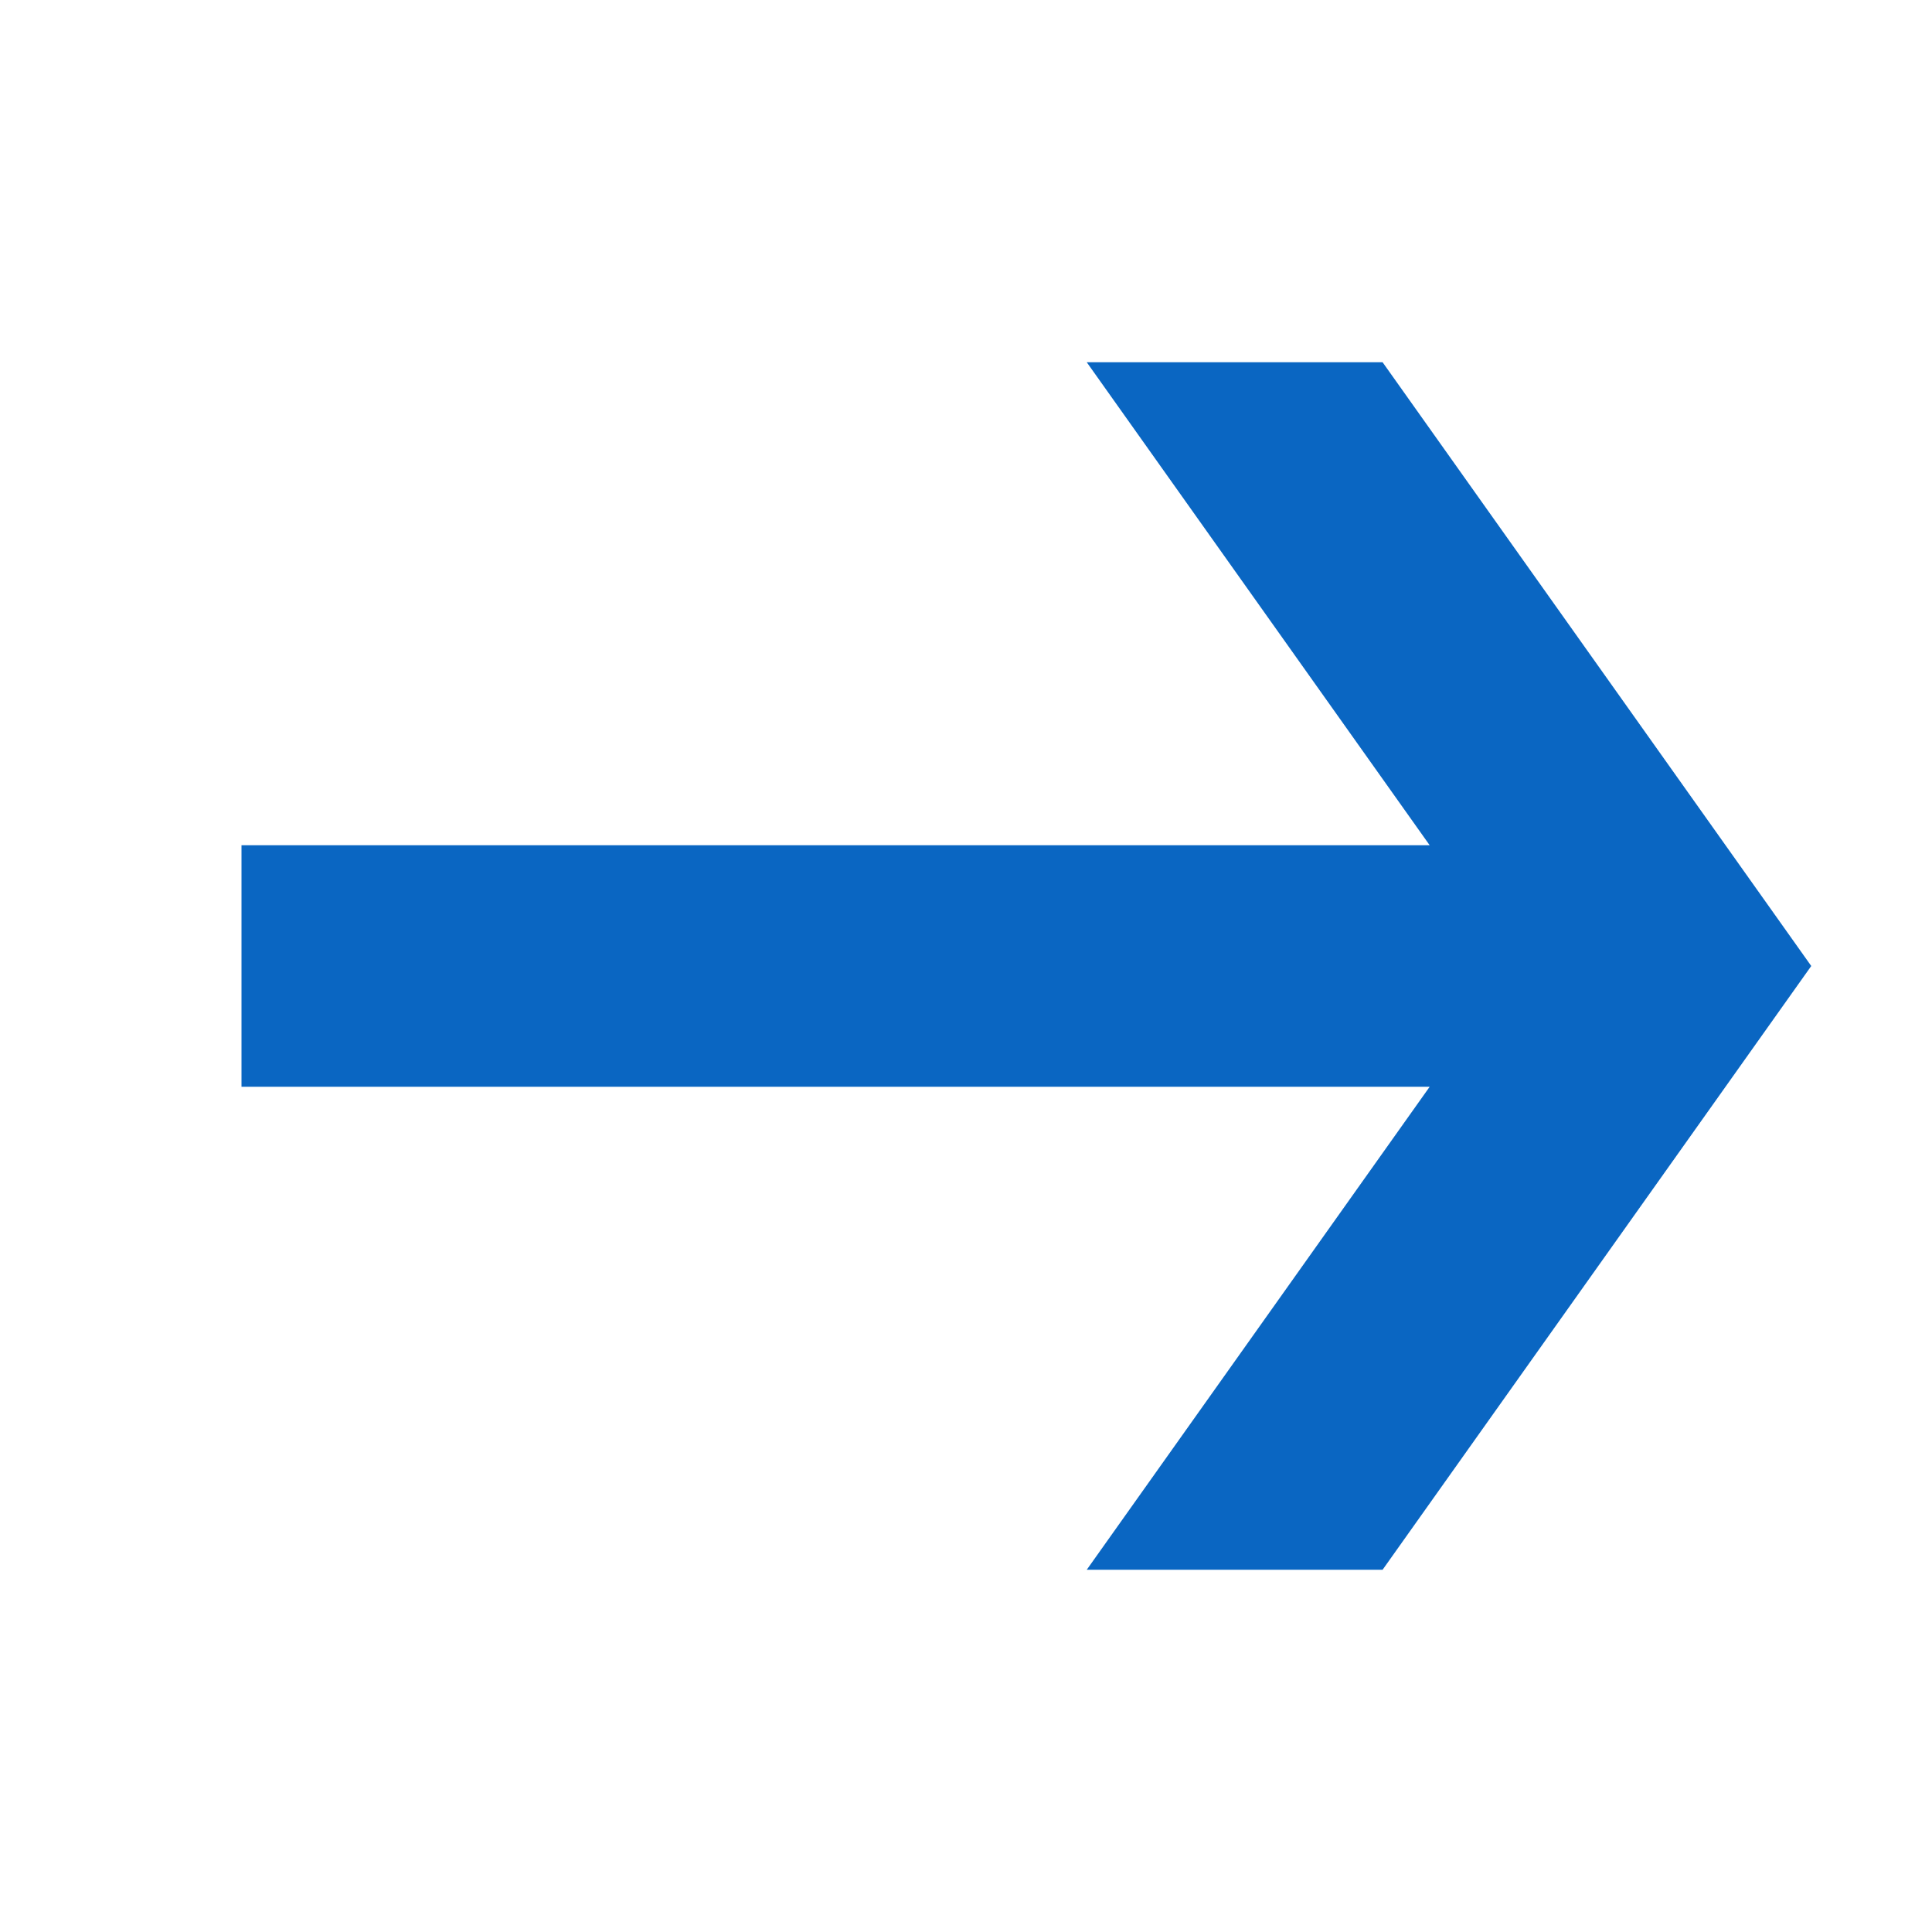
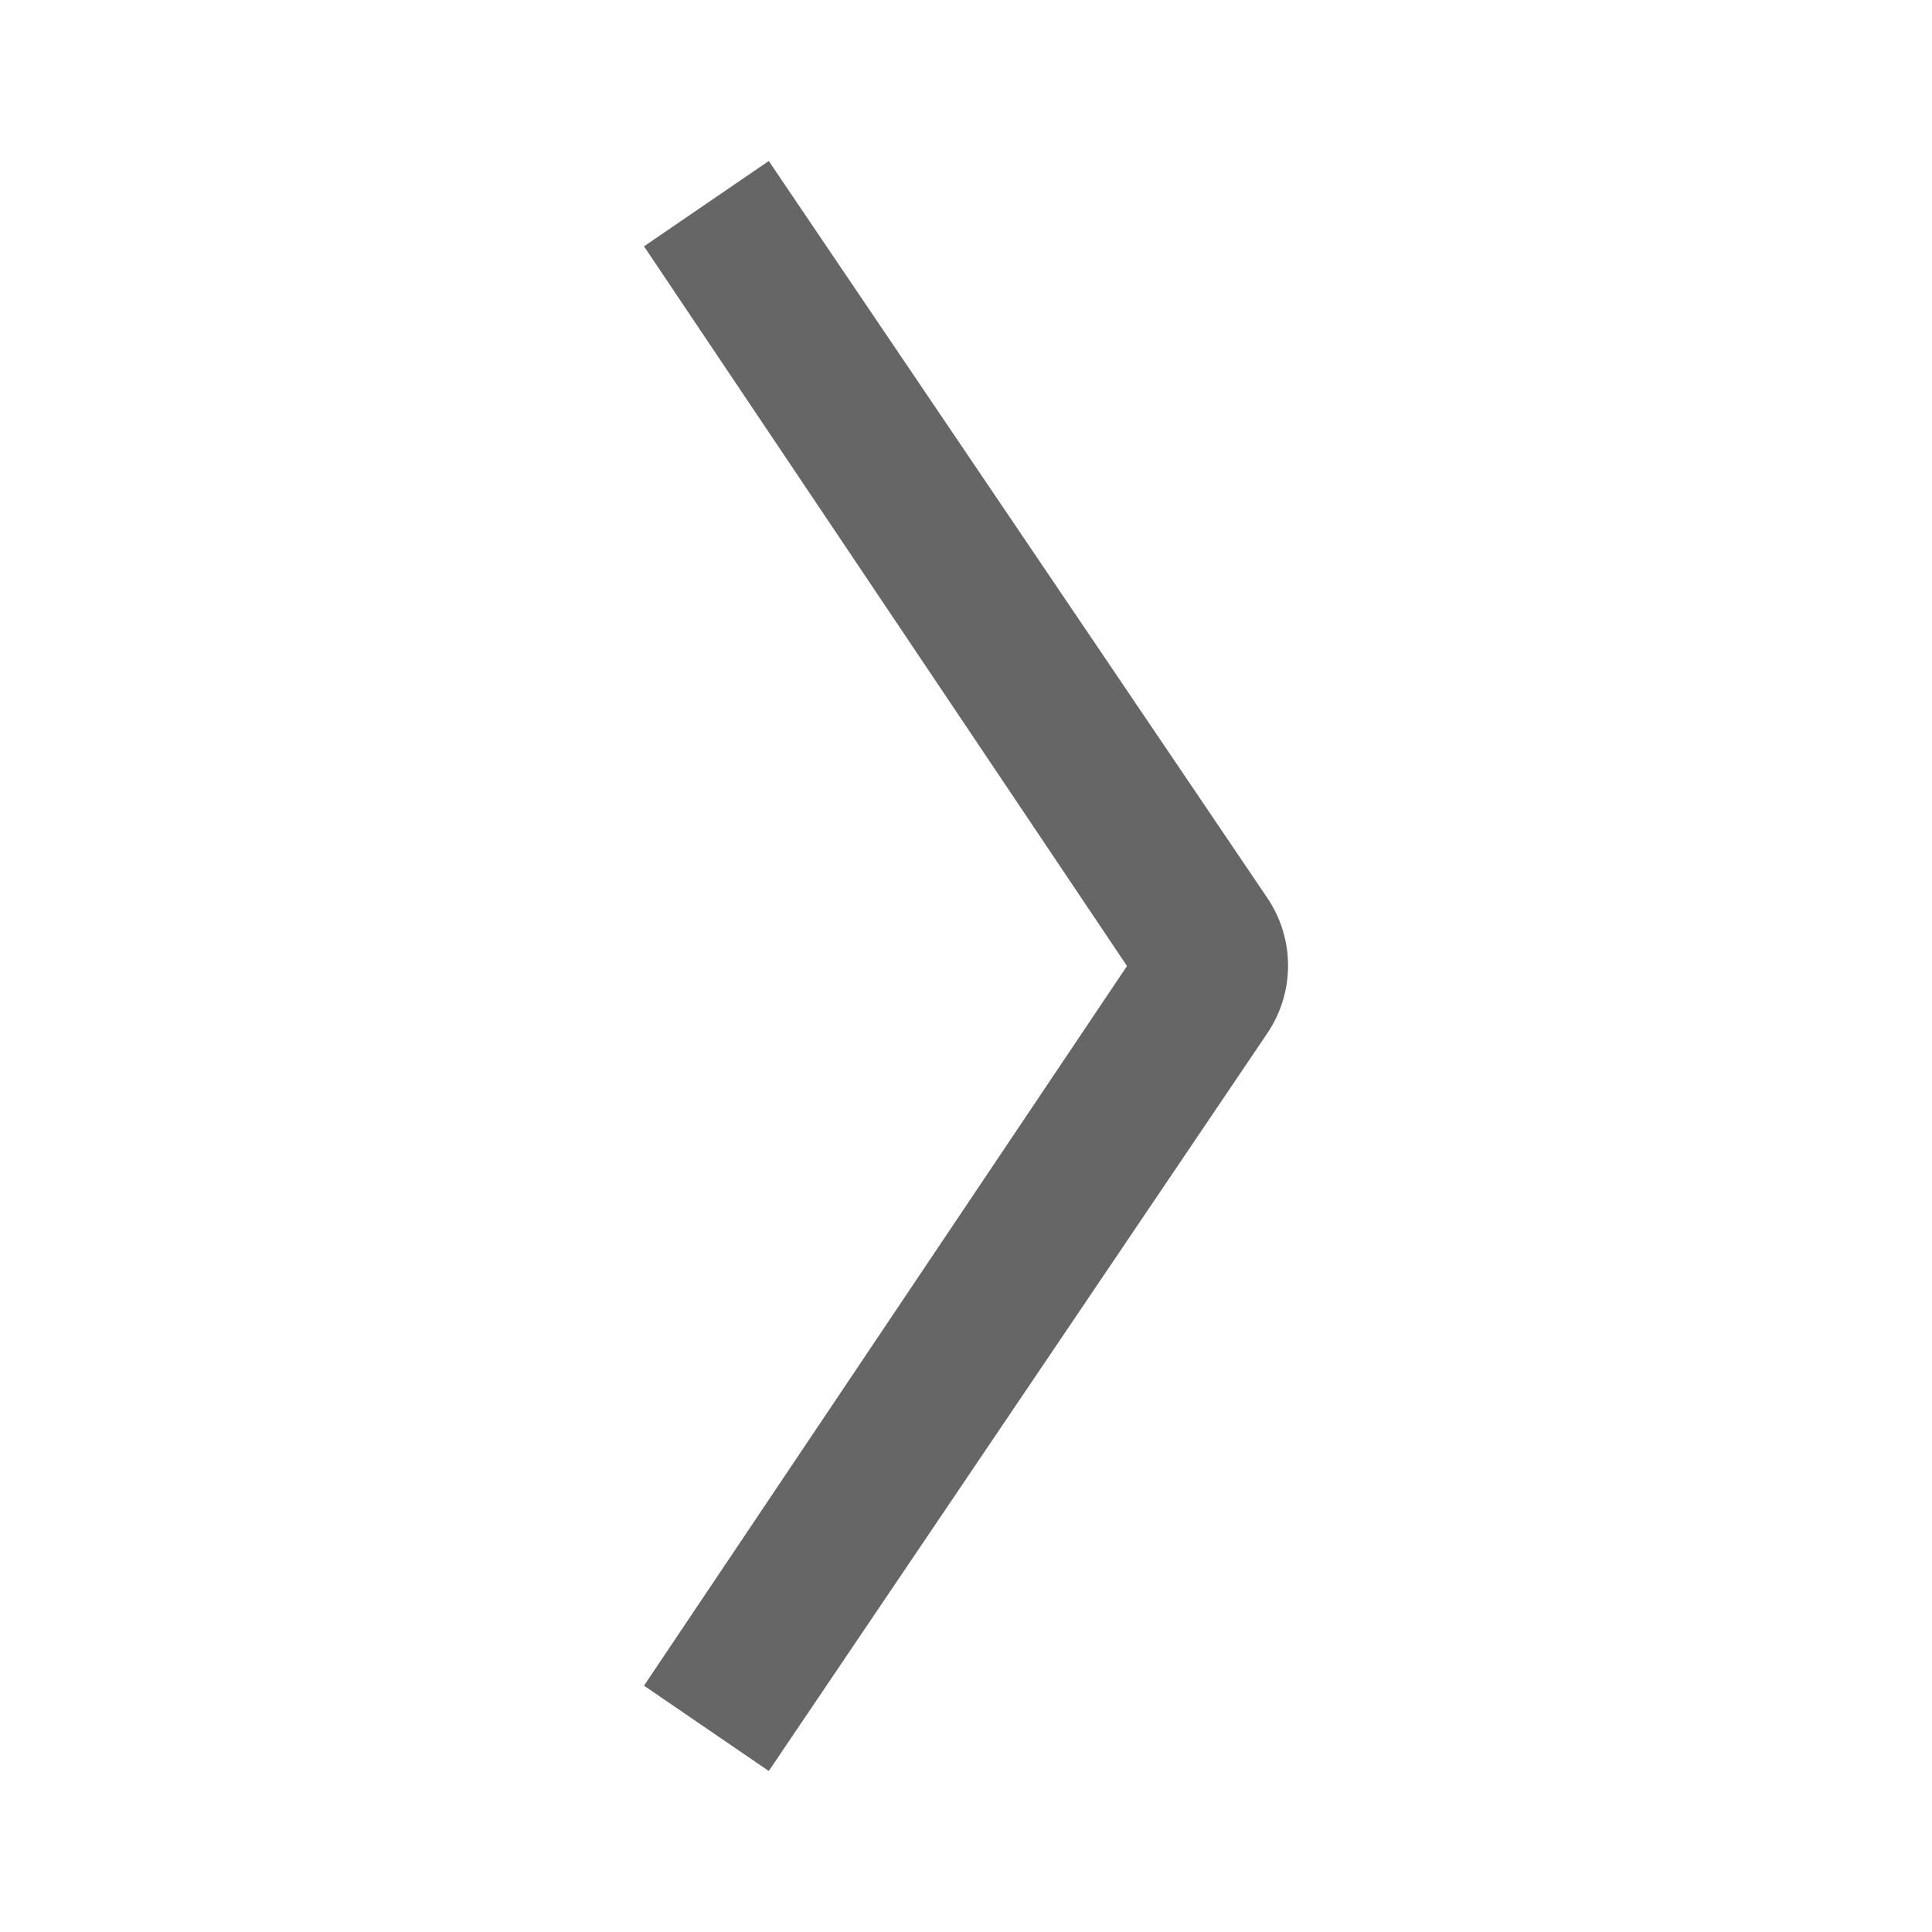
- <svg xmlns="http://www.w3.org/2000/svg" viewBox="0 0 16 16" data-supported-dps="16x16" fill="#0a66c2" width="16" height="16" focusable="false">
-   <path d="M11.45 3L15 8l-3.55 5H9l2.84-4H2V7h9.84L9 3z" />
+ <svg xmlns="http://www.w3.org/2000/svg" width="24" height="24" class="artdeco-icon lazy-loaded" focusable="false">
+   <path d="M14 12L8 3.06 9.55 2l6.19 9.15a1.5 1.5 0 010 1.69L9.55 22 8 20.94z" fill="rgba(0, 0, 0, 0.6)" />
</svg>
